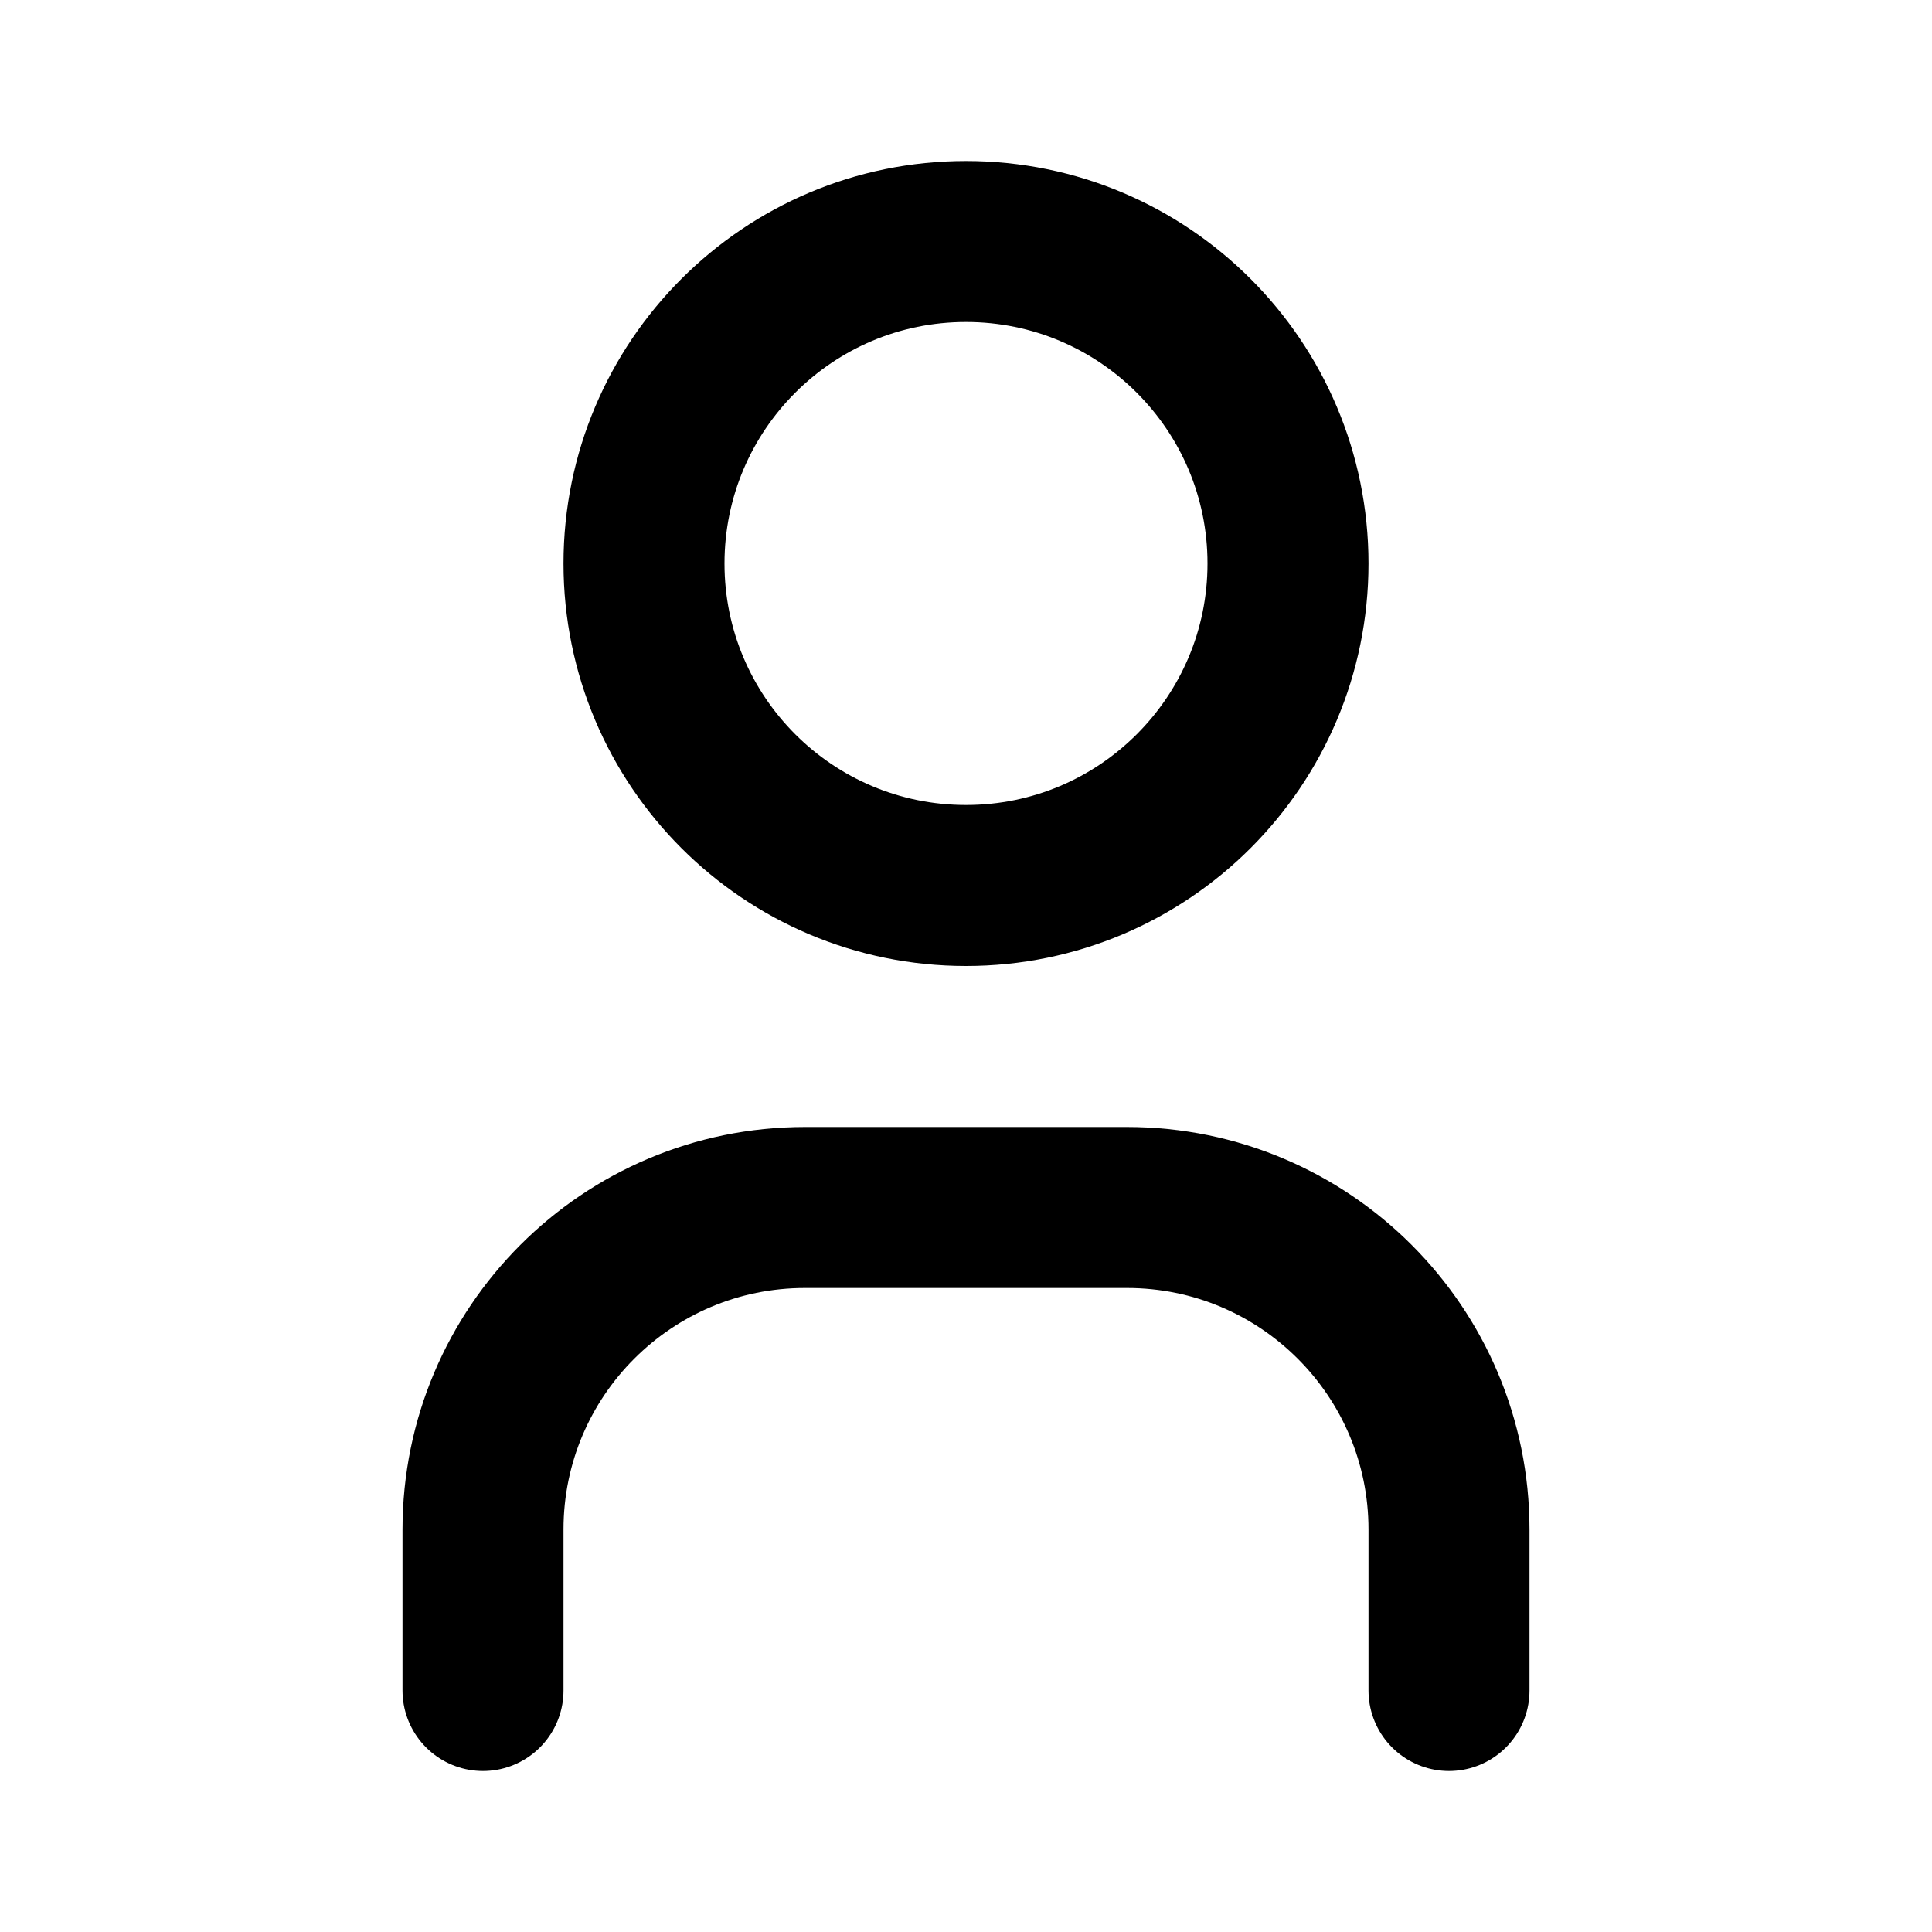
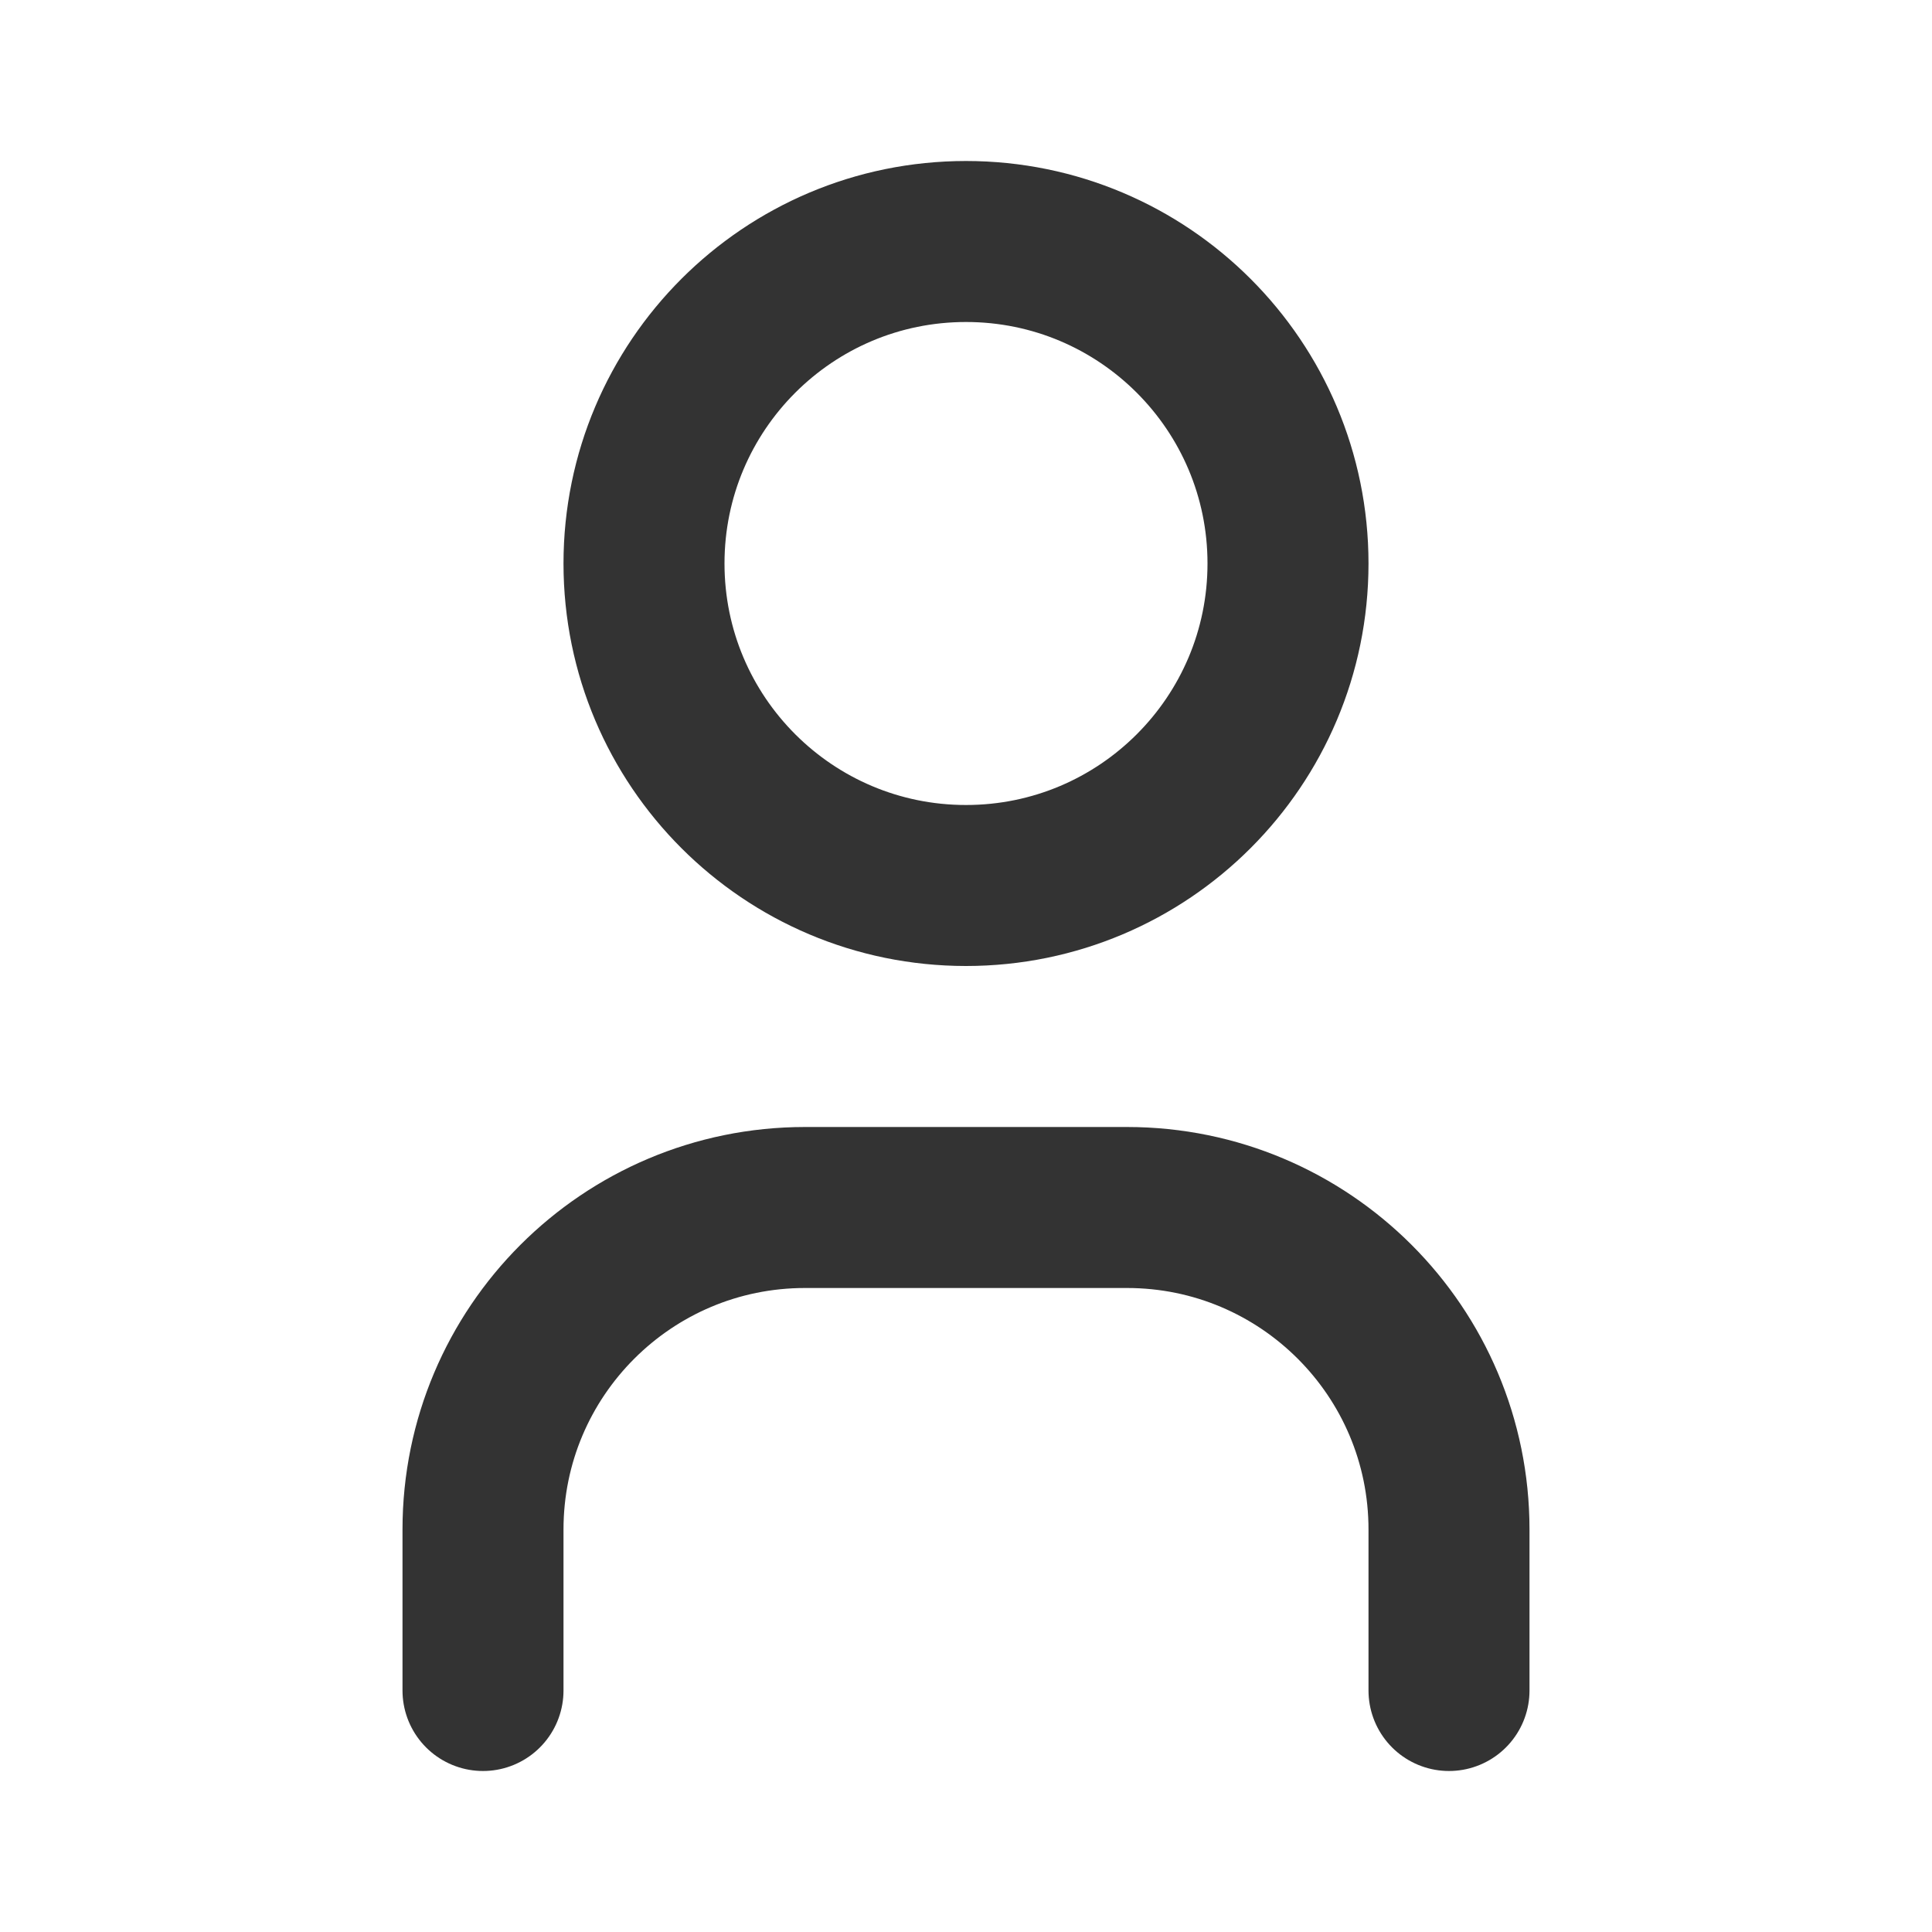
- <svg xmlns="http://www.w3.org/2000/svg" width="24" height="24" viewBox="0 0 24 24" fill="none" stroke="black" stroke-width="2" stroke-linecap="round" stroke-linejoin="round" class="icon icon-tabler icons-tabler-outline icon-tabler-user">
+ <svg xmlns="http://www.w3.org/2000/svg" width="24" height="24" viewBox="0 0 24 24" fill="none" stroke="#333" stroke-width="2" stroke-linecap="round" stroke-linejoin="round" class="icon icon-tabler icons-tabler-outline icon-tabler-user">
  <path stroke="none" d="M0 0h24v24H0z" fill="none" />
  <path d="M8 7a4 4 0 1 0 8 0a4 4 0 0 0 -8 0" />
  <path d="M6 21v-2a4 4 0 0 1 4 -4h4a4 4 0 0 1 4 4v2" />
</svg>
